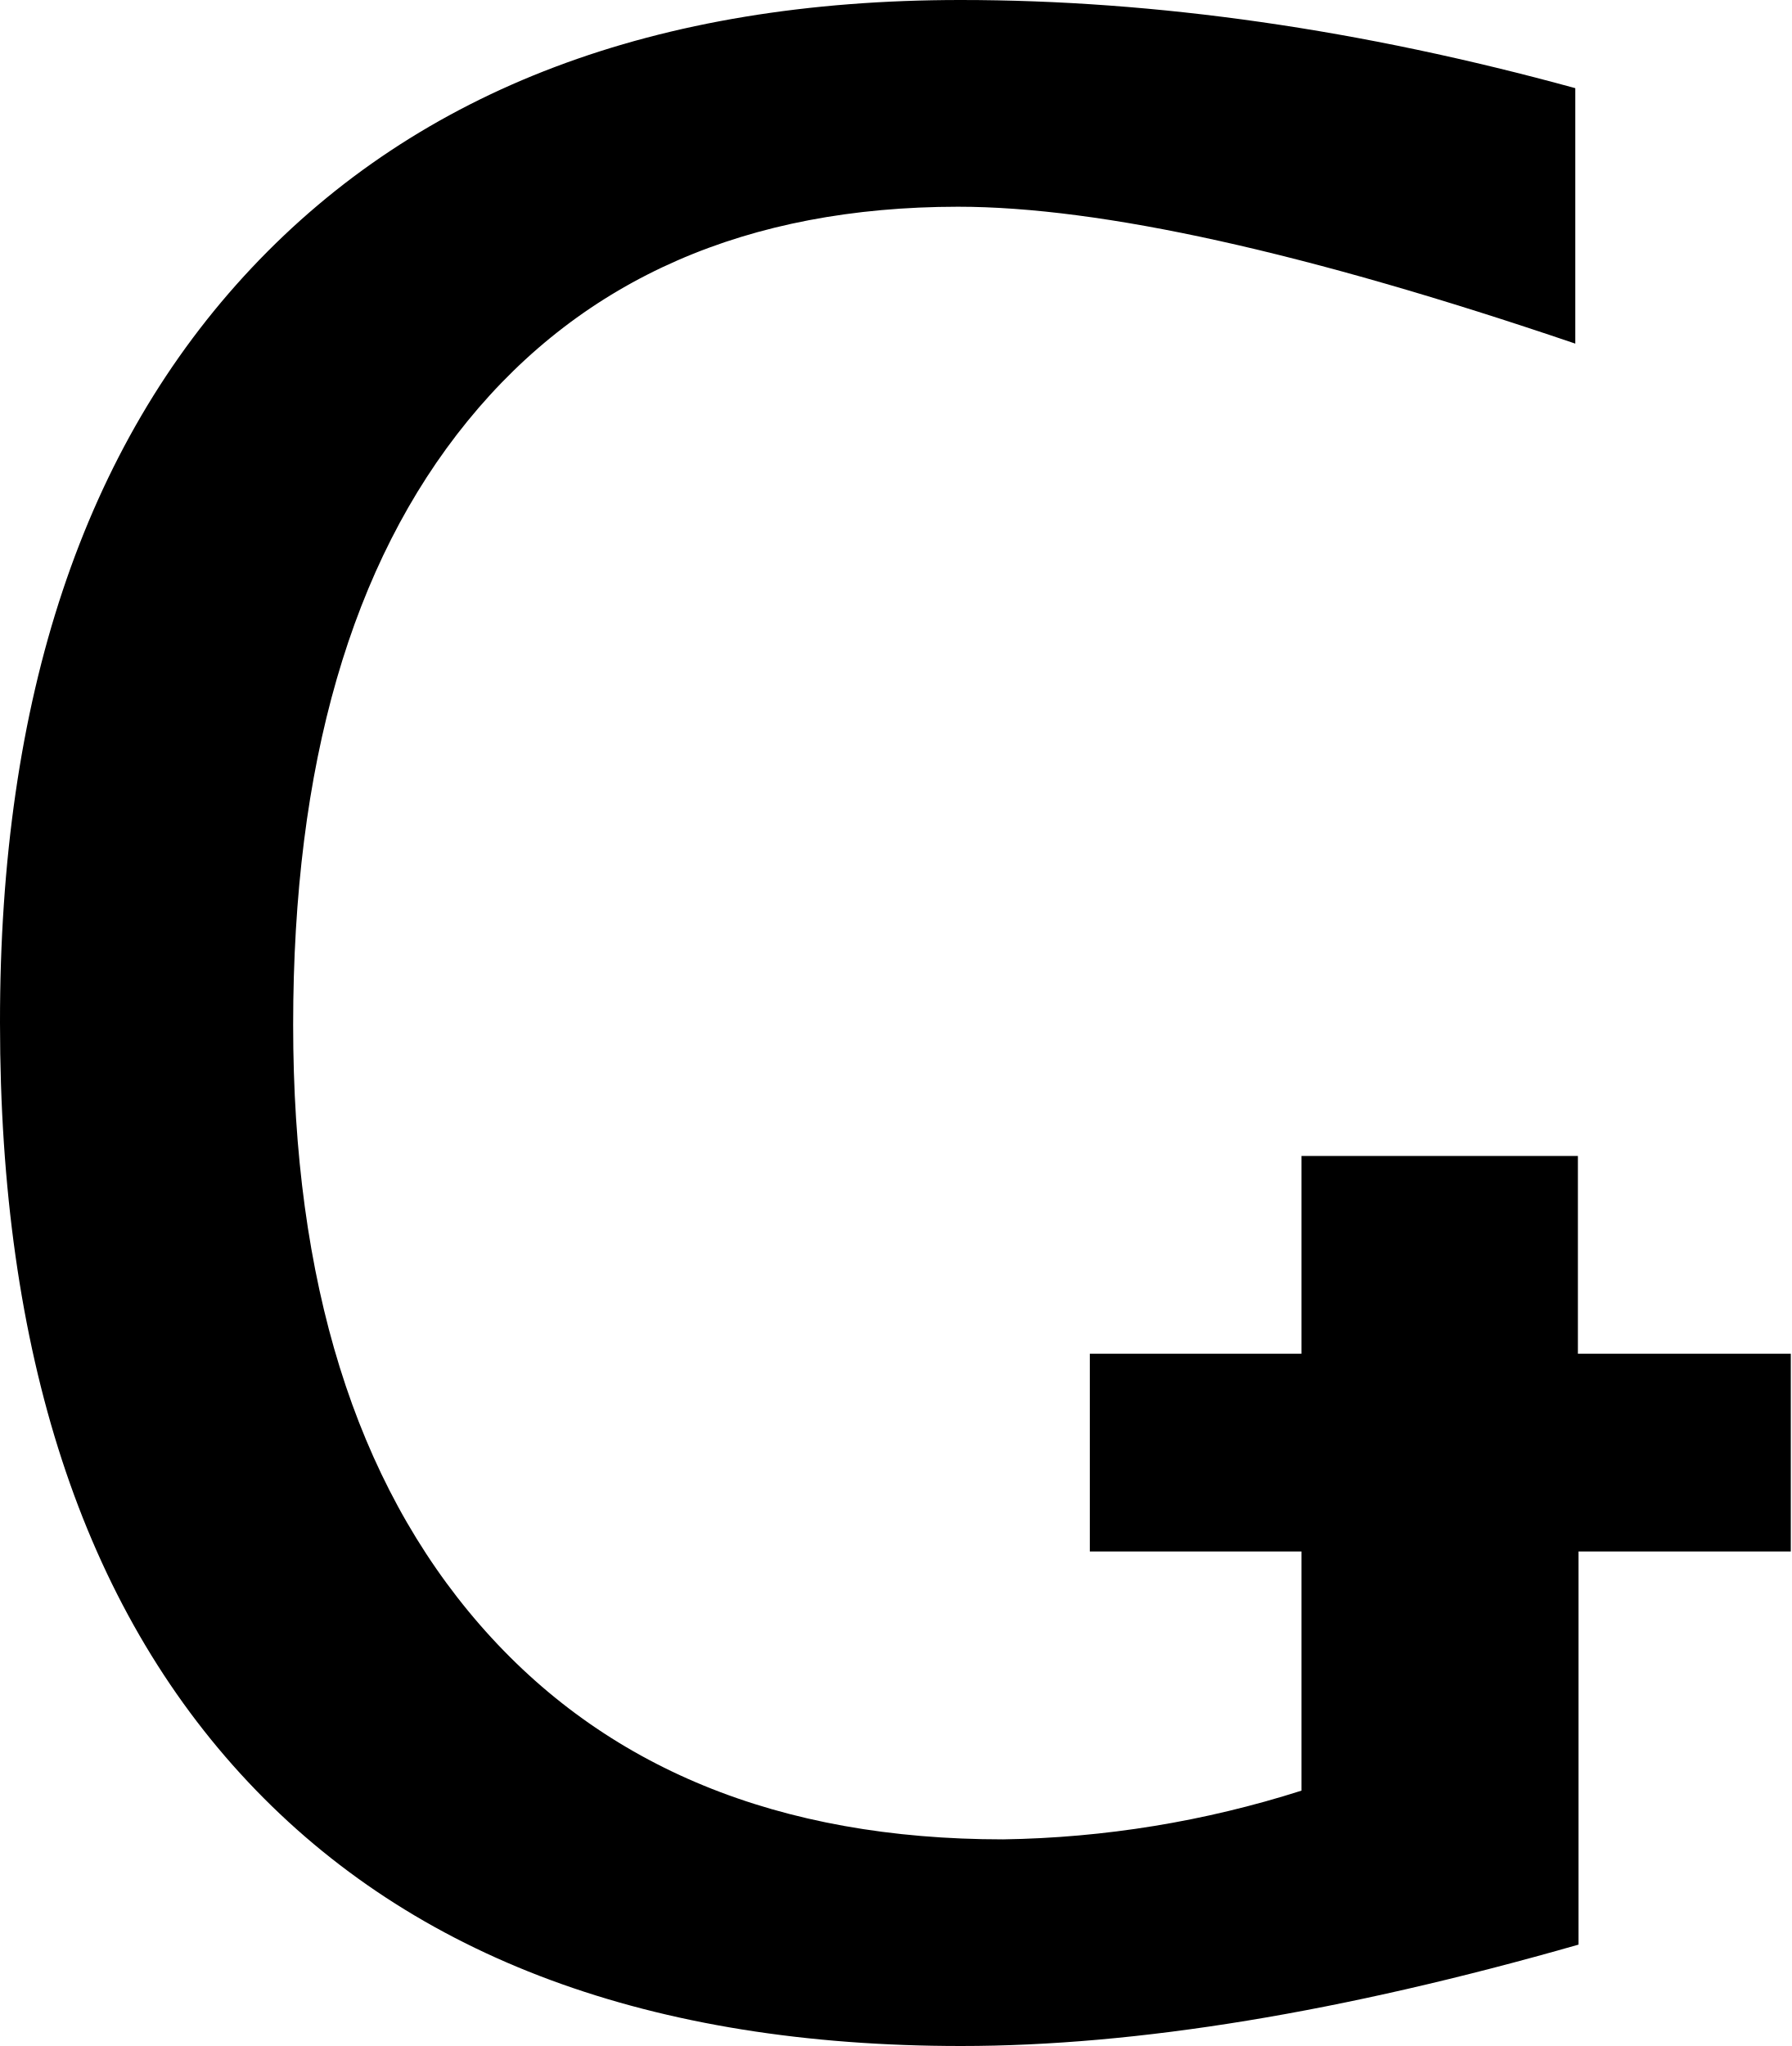
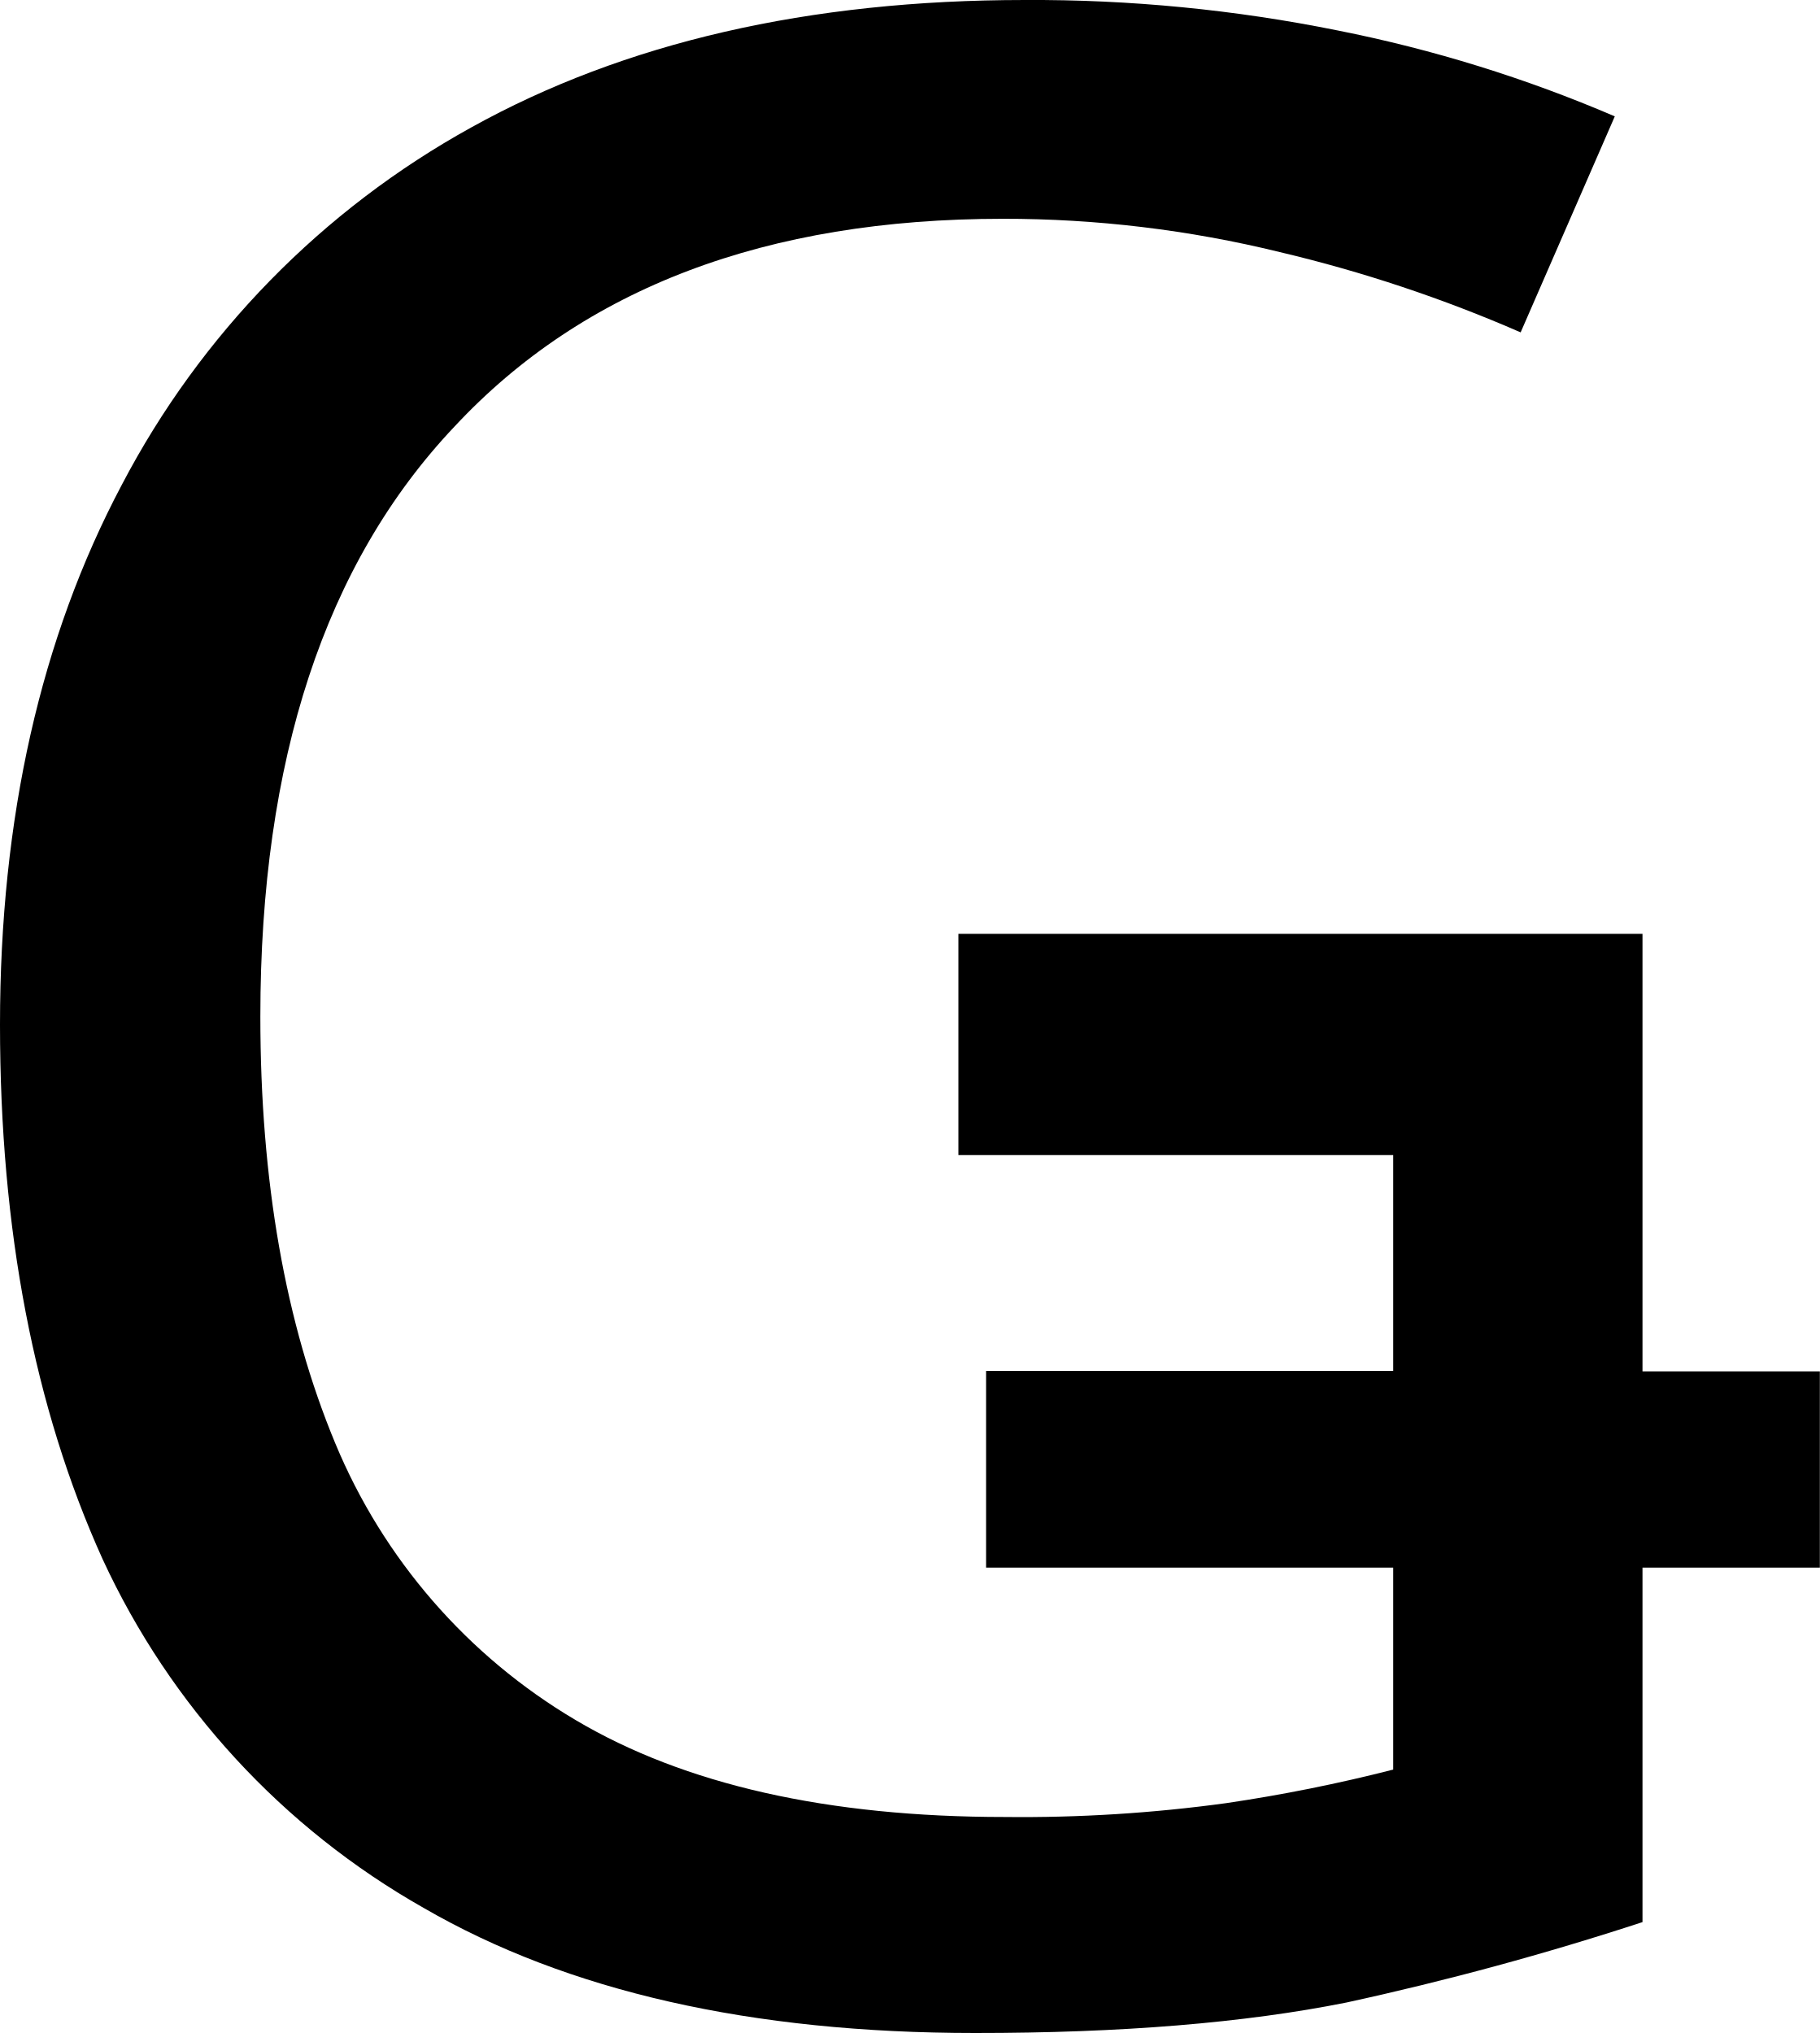
- <svg xmlns="http://www.w3.org/2000/svg" viewBox="0 0 199.32 227.63">
-   <defs>
-     <clipPath id="a4ea4661-fc27-4aaa-8b75-e3c16fd01db3" transform="translate(-0.05)">
-       <rect width="199.32" height="227.64" fill="none" />
-     </clipPath>
-   </defs>
-   <g id="be969437-e6b0-4a5d-b5f2-384e95c2d43c" data-name="Lag 2">
-     <g id="a9a76ca8-5463-4915-b64a-36242fb9e232" data-name="Lag 1">
-       <g clip-path="url(#a4ea4661-fc27-4aaa-8b75-e3c16fd01db3)">
-         <path d="M199.32,150.61H175.63v-22H144.87v22H121.32v22h23.55v26.61a114.83,114.83,0,0,1-33.2,5.42q-37.45,0-58.23-23.88T32.67,114q0-43.35,19.41-67.16T106.64,23q23.88,0,68.7,15.23V9.81Q139.59,0,106.93,0,56.1,0,28.05,29.81t-28,84q0,55.08,27.61,84.45T107,227.63q29.3,0,68.7-11.28V172.61h23.69Z" transform="translate(-0.05)" />
-       </g>
+ <svg xmlns="http://www.w3.org/2000/svg" viewBox="0 0 189.22 211.39">
+   <g id="ece0352f-d1d3-412e-b31b-b0ffd21b3239" data-name="Lag 2">
+     <g id="bca70e27-f160-4794-9d22-8bd715db42c2" data-name="Lag 1">
+       <path d="M101.38,211.39q-34.86,0-57.32-13a80.38,80.38,0,0,1-33.4-36.29Q0,138.53,0,106.56,0,74.31,12.67,50.4A90.2,90.2,0,0,1,49,13.25Q72.87,0,106.56,0A160,160,0,0,1,139.1,3.17a144,144,0,0,1,28.8,8.93l-9.79,22.46a147.24,147.24,0,0,0-25.05-8.35,120.36,120.36,0,0,0-28.8-3.46q-36.87,0-57,21.6Q27.07,65.67,27.07,105.7q0,25.62,7.78,44.35a60.27,60.27,0,0,0,25,28.8q17,10.08,44.64,10.08a156.74,156.74,0,0,0,23-1.44A169.44,169.44,0,0,0,144.86,184V163H102.53V142.56h42.33V120.1H99.65v-23h71.13v45.5h18.44V163H170.78v36.86A312.39,312.39,0,0,1,140,208.22Q124.13,211.4,101.38,211.39Z" />
    </g>
  </g>
</svg>
